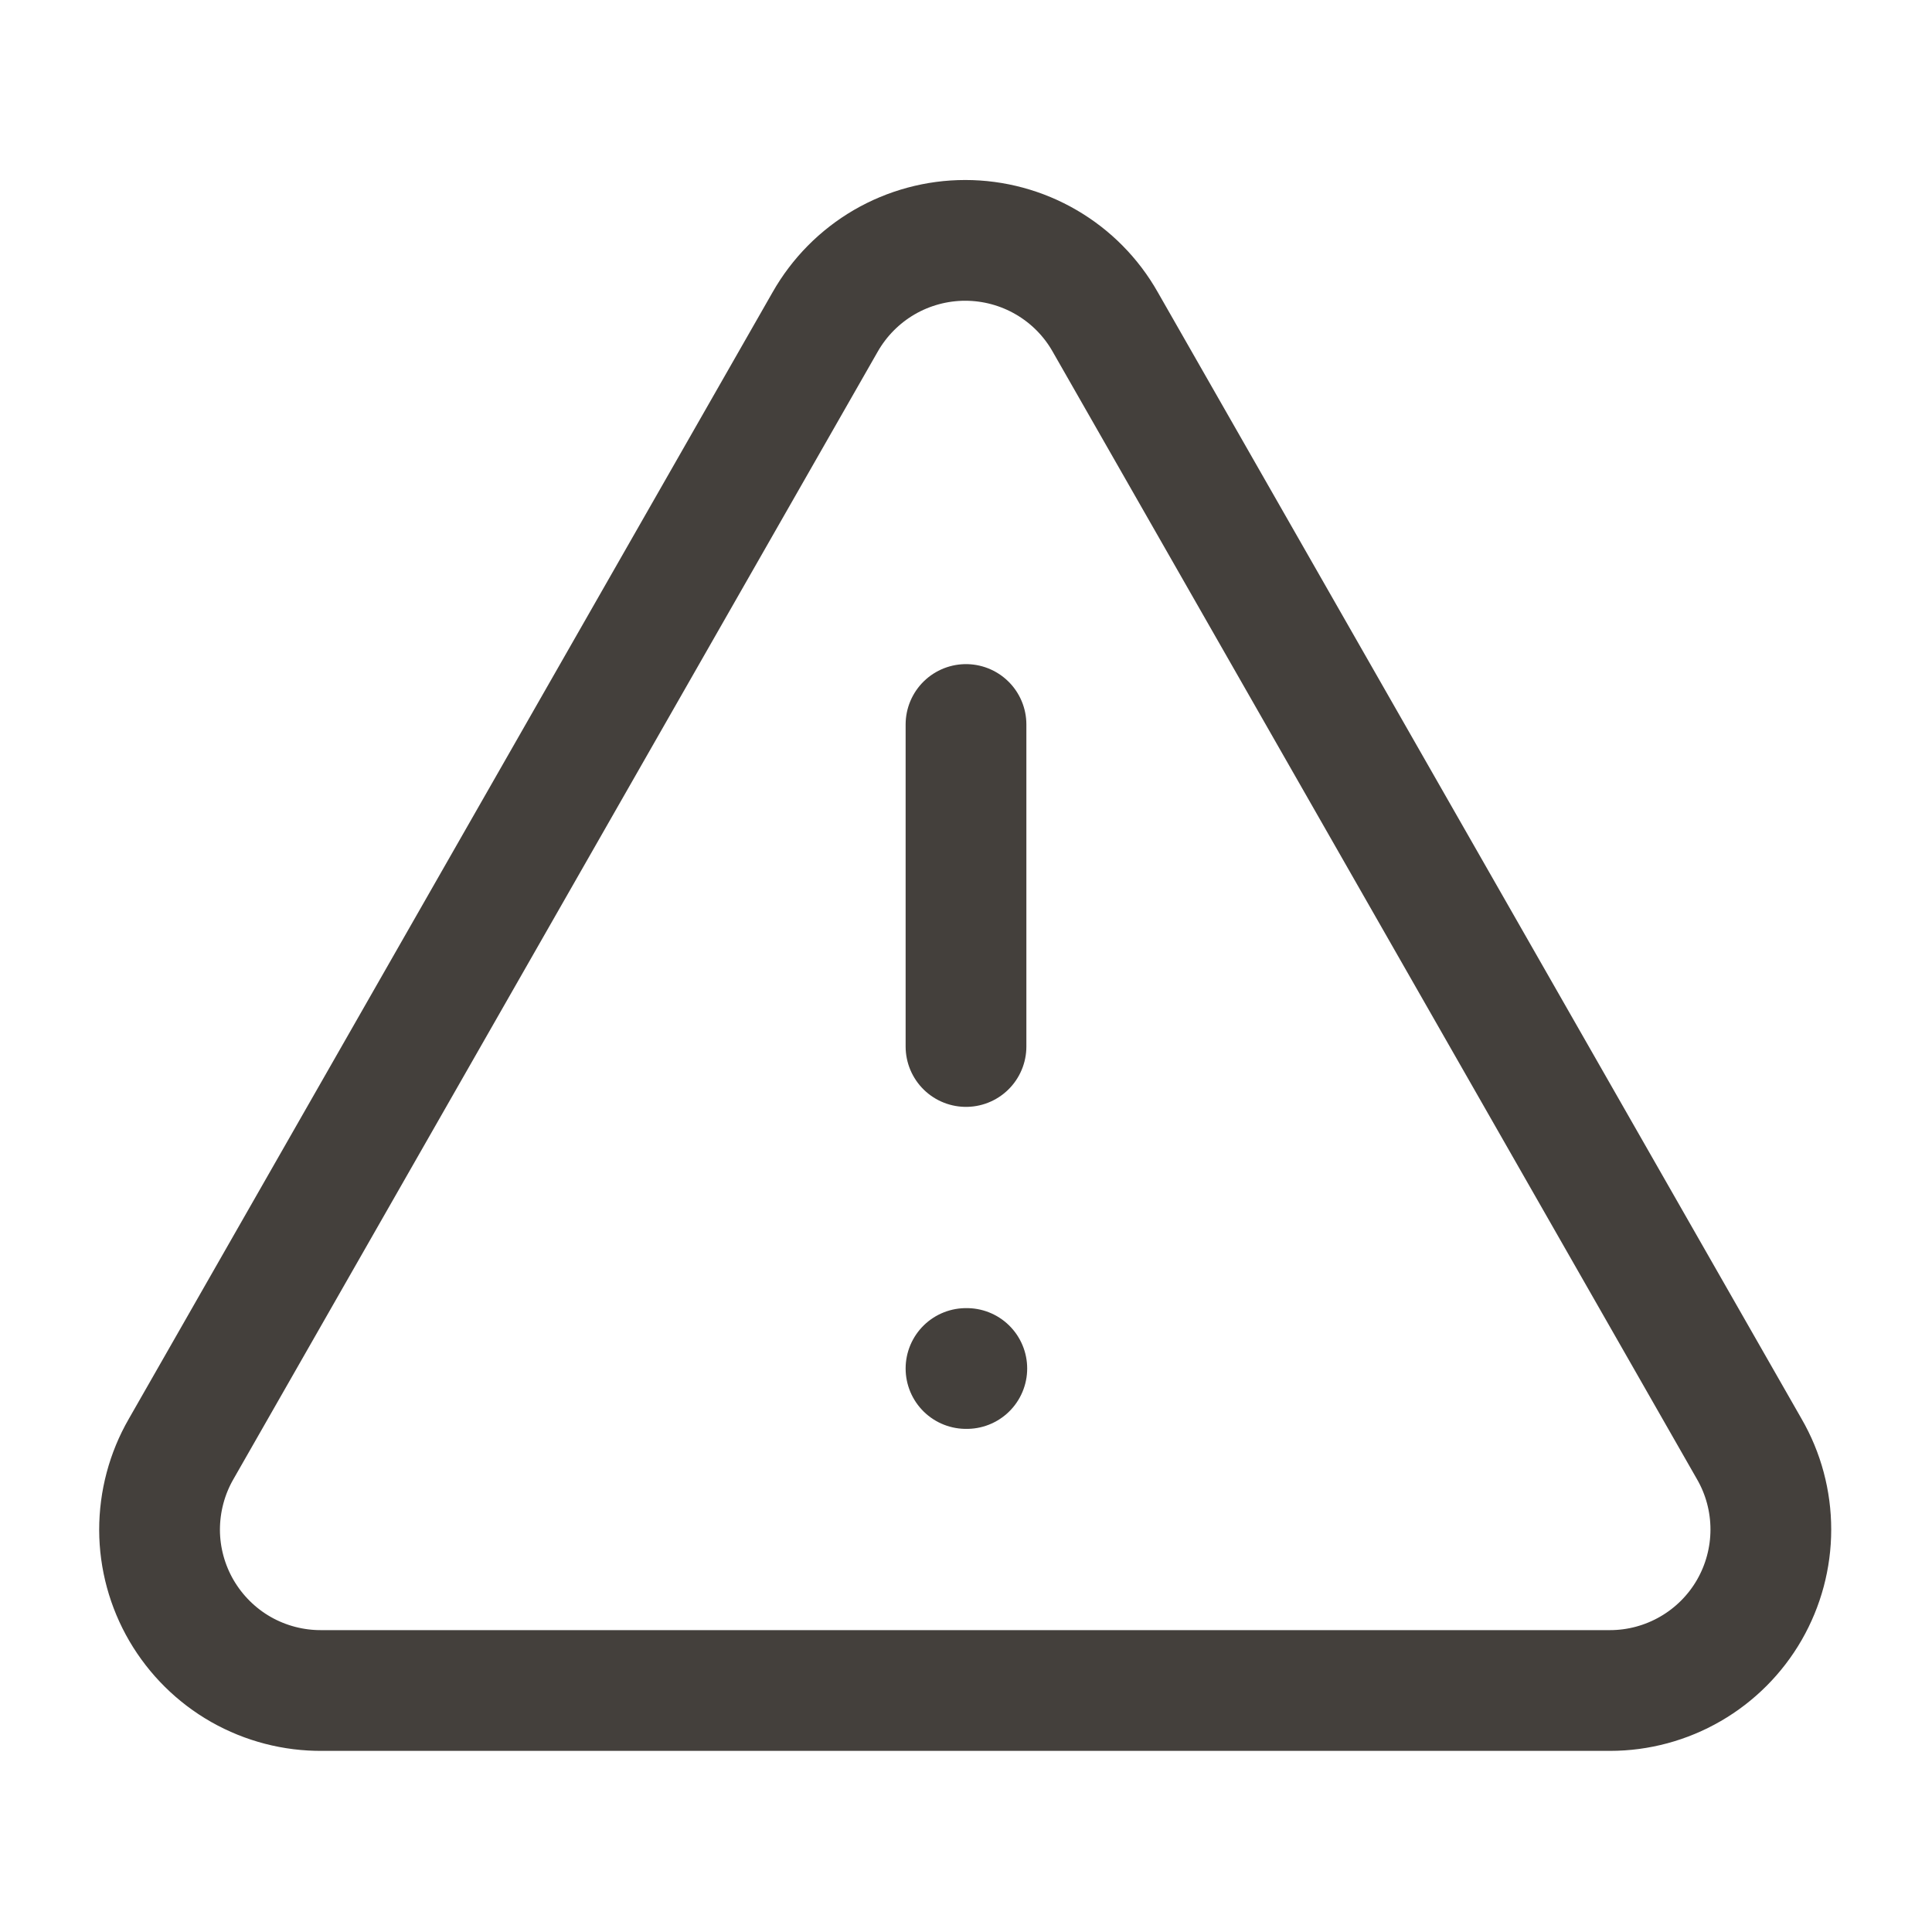
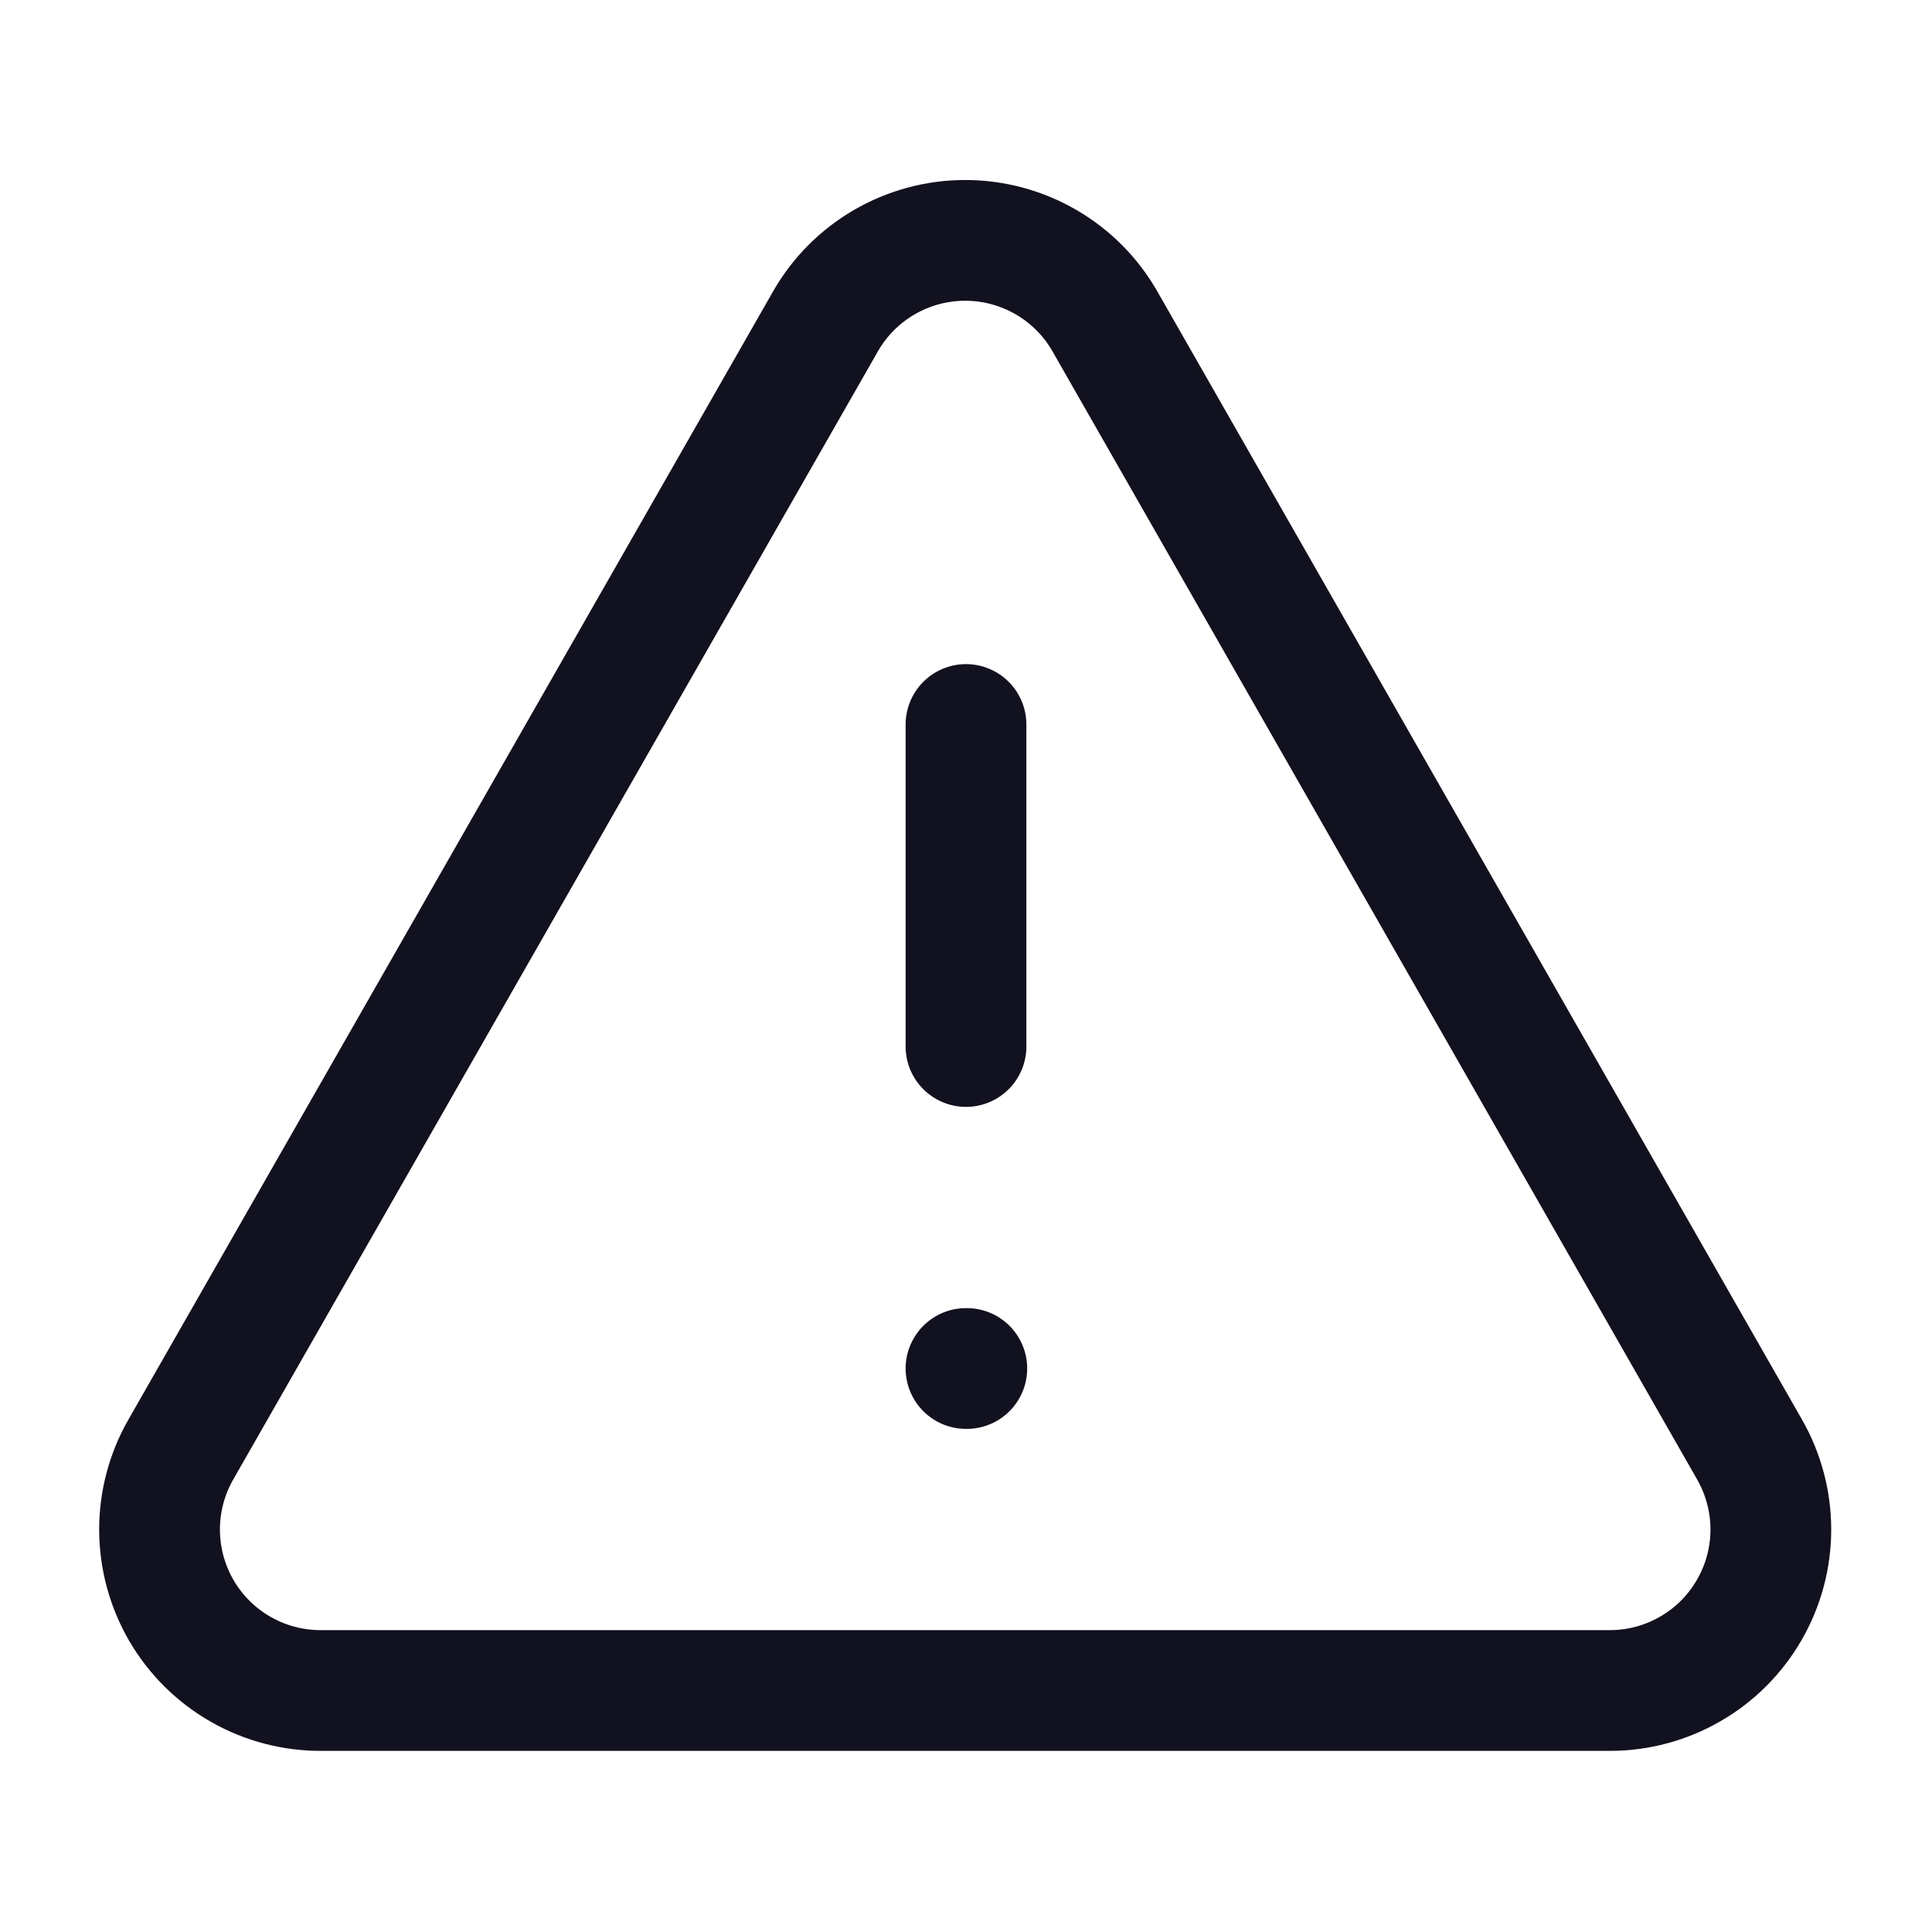
<svg xmlns="http://www.w3.org/2000/svg" width="24" height="24" viewBox="0 0 24 24" fill="none">
-   <path d="M21.73 18L13.73 4C13.556 3.692 13.303 3.436 12.997 3.258C12.692 3.08 12.344 2.986 11.99 2.986C11.637 2.986 11.289 3.08 10.983 3.258C10.678 3.436 10.425 3.692 10.25 4L2.25 18C2.074 18.305 1.982 18.652 1.982 19.005C1.983 19.357 2.077 19.703 2.255 20.008C2.433 20.312 2.688 20.565 2.994 20.739C3.301 20.913 3.648 21.003 4 21H20C20.351 21 20.696 20.907 21 20.731C21.303 20.556 21.556 20.303 21.731 19.999C21.906 19.695 21.998 19.35 21.998 19C21.998 18.649 21.906 18.304 21.73 18Z" stroke="#44403C" stroke-width="1.5" stroke-linecap="round" stroke-linejoin="round" />
-   <path d="M12 9V13" stroke="#44403C" stroke-width="1.5" stroke-linecap="round" stroke-linejoin="round" />
-   <path d="M12 17H12.01" stroke="#44403C" stroke-width="1.5" stroke-linecap="round" stroke-linejoin="round" />
+   <path d="M21.73 18L13.73 4C13.556 3.692 13.303 3.436 12.997 3.258C12.691 3.08 12.344 2.986 11.99 2.986C11.636 2.986 11.289 3.08 10.983 3.258C10.677 3.436 10.424 3.692 10.25 4L2.25 18C2.074 18.305 1.981 18.652 1.982 19.005C1.983 19.357 2.077 19.703 2.254 20.008C2.432 20.312 2.687 20.565 2.994 20.739C3.3 20.913 3.647 21.003 4 21H20C20.351 21 20.695 20.907 20.999 20.731C21.303 20.556 21.555 20.303 21.73 19.999C21.906 19.695 21.998 19.35 21.998 19C21.998 18.649 21.905 18.304 21.73 18Z" stroke="#12111F" stroke-width="1.5" stroke-linecap="round" stroke-linejoin="round" />
+   <path d="M12 9V13" stroke="#12111F" stroke-width="1.5" stroke-linecap="round" stroke-linejoin="round" />
+   <path d="M12 17H12.01" stroke="#12111F" stroke-width="1.5" stroke-linecap="round" stroke-linejoin="round" />
</svg>
